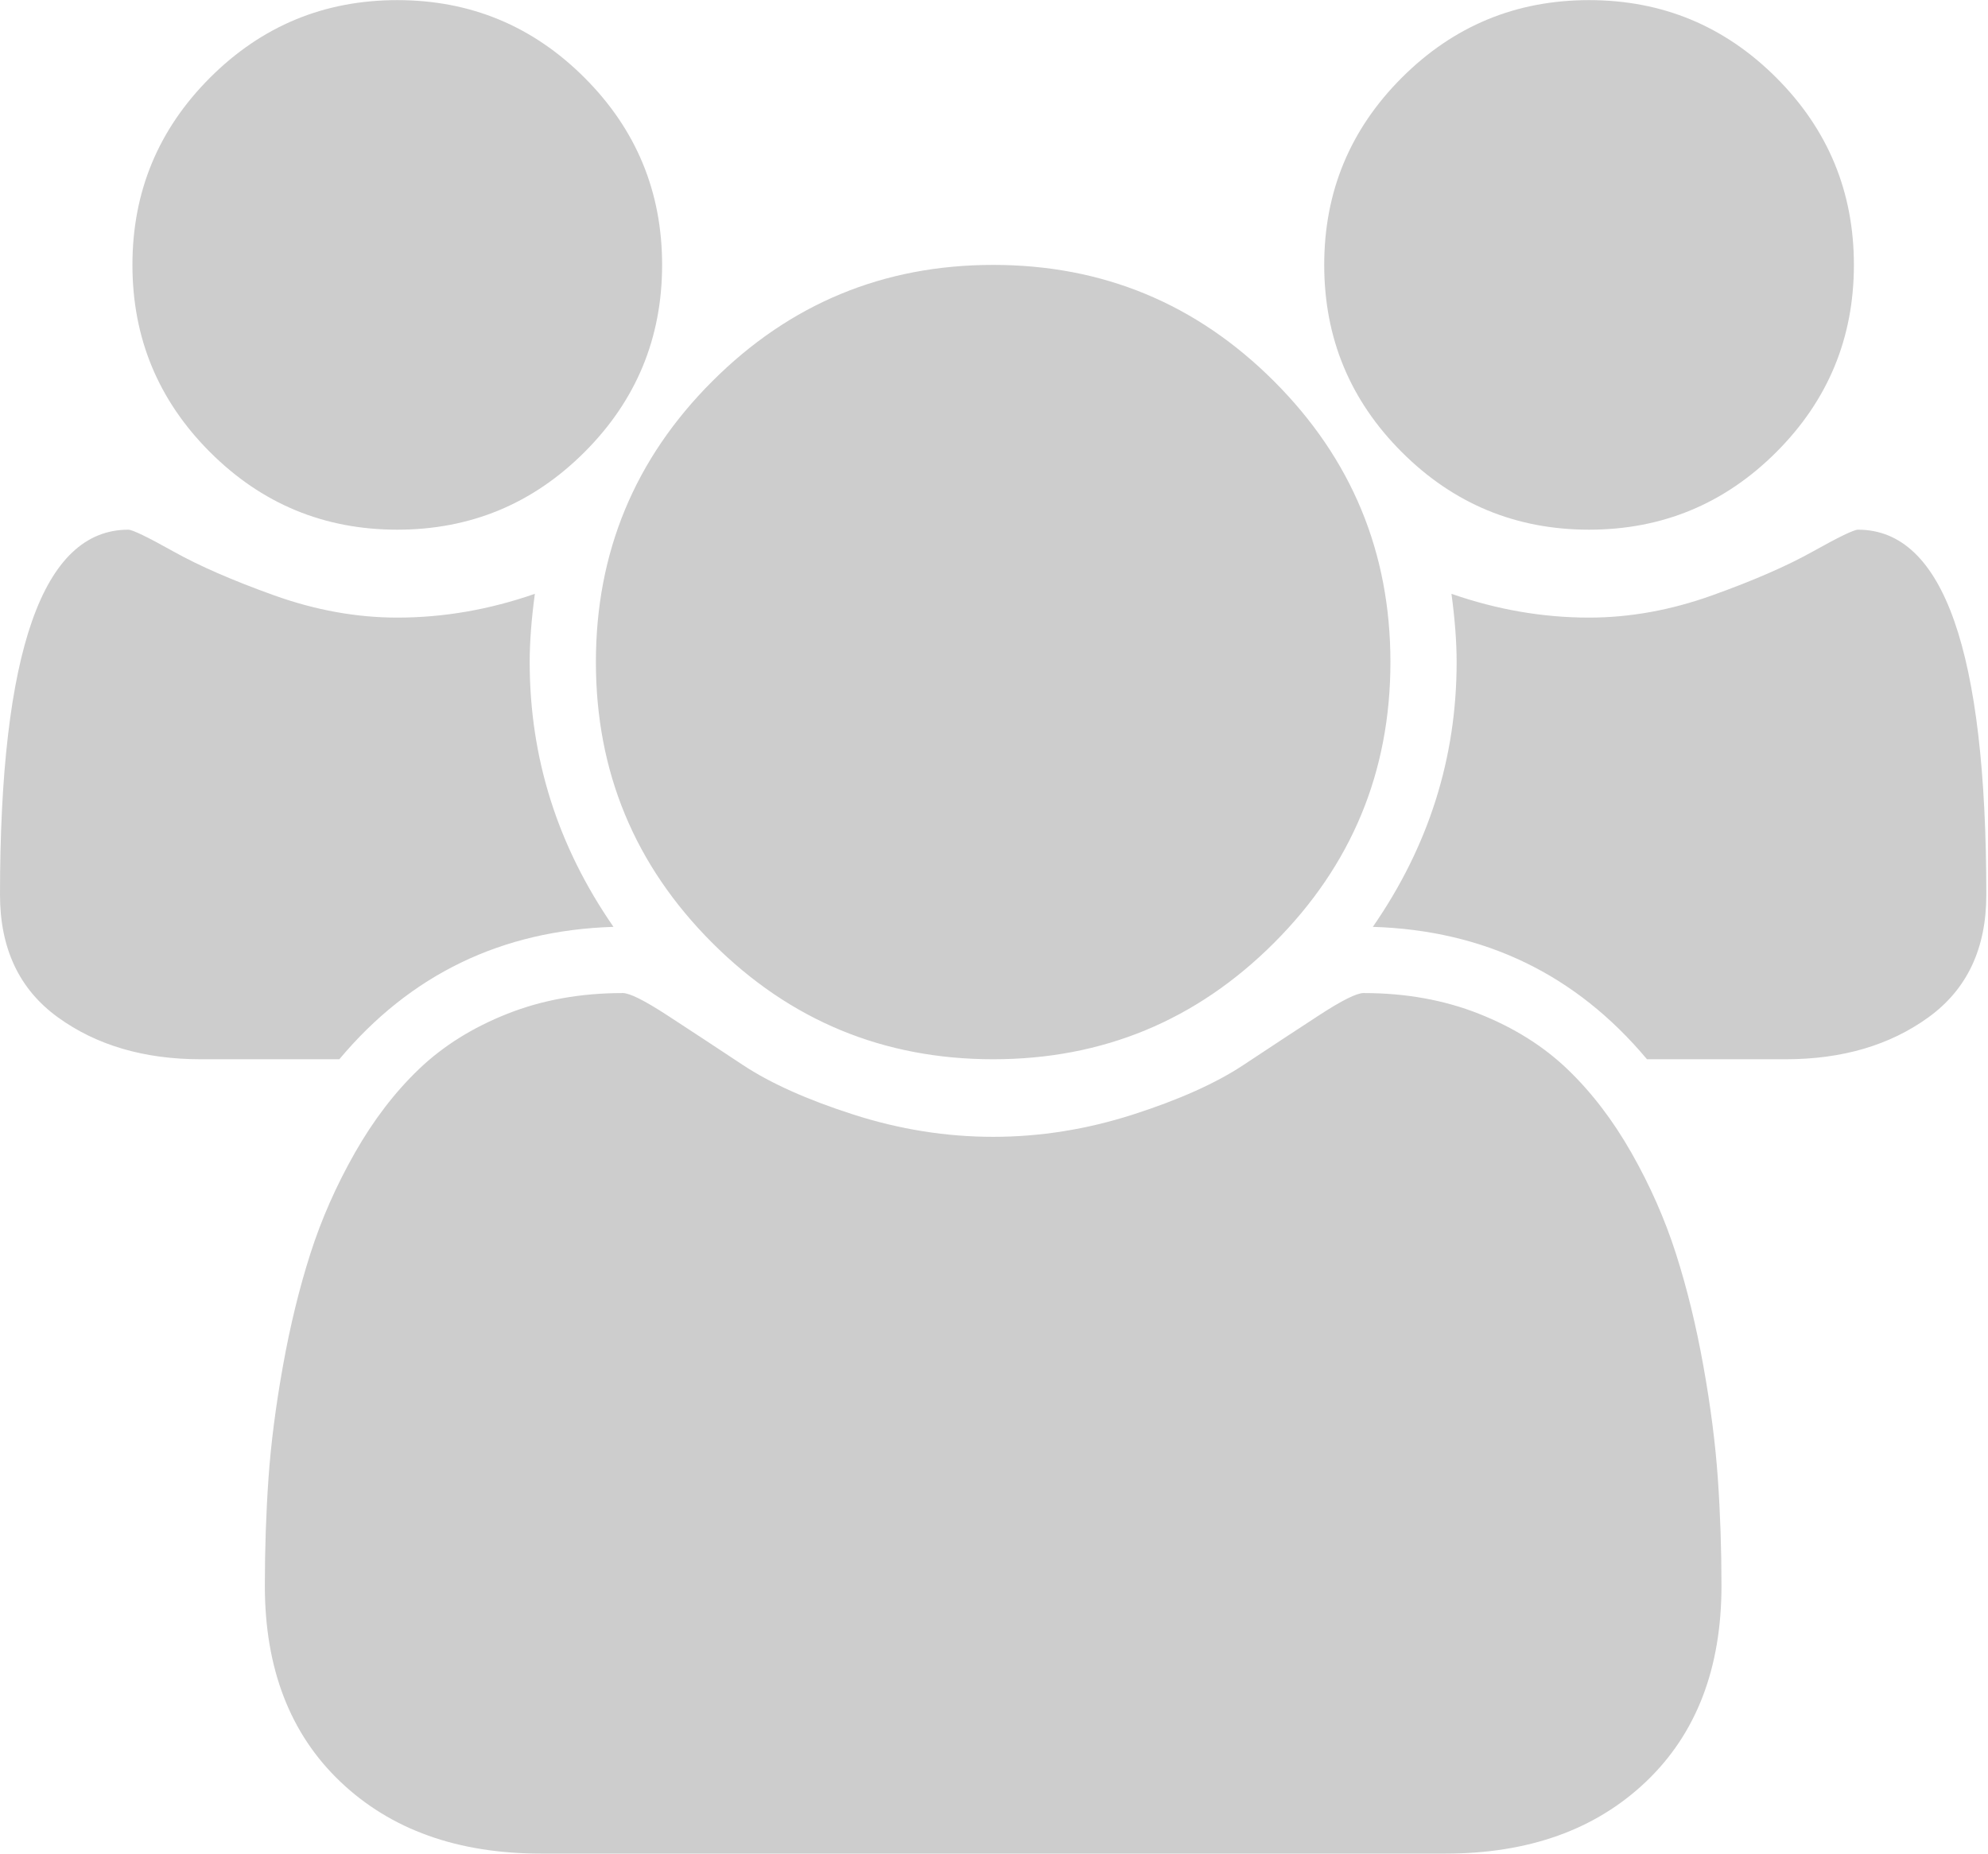
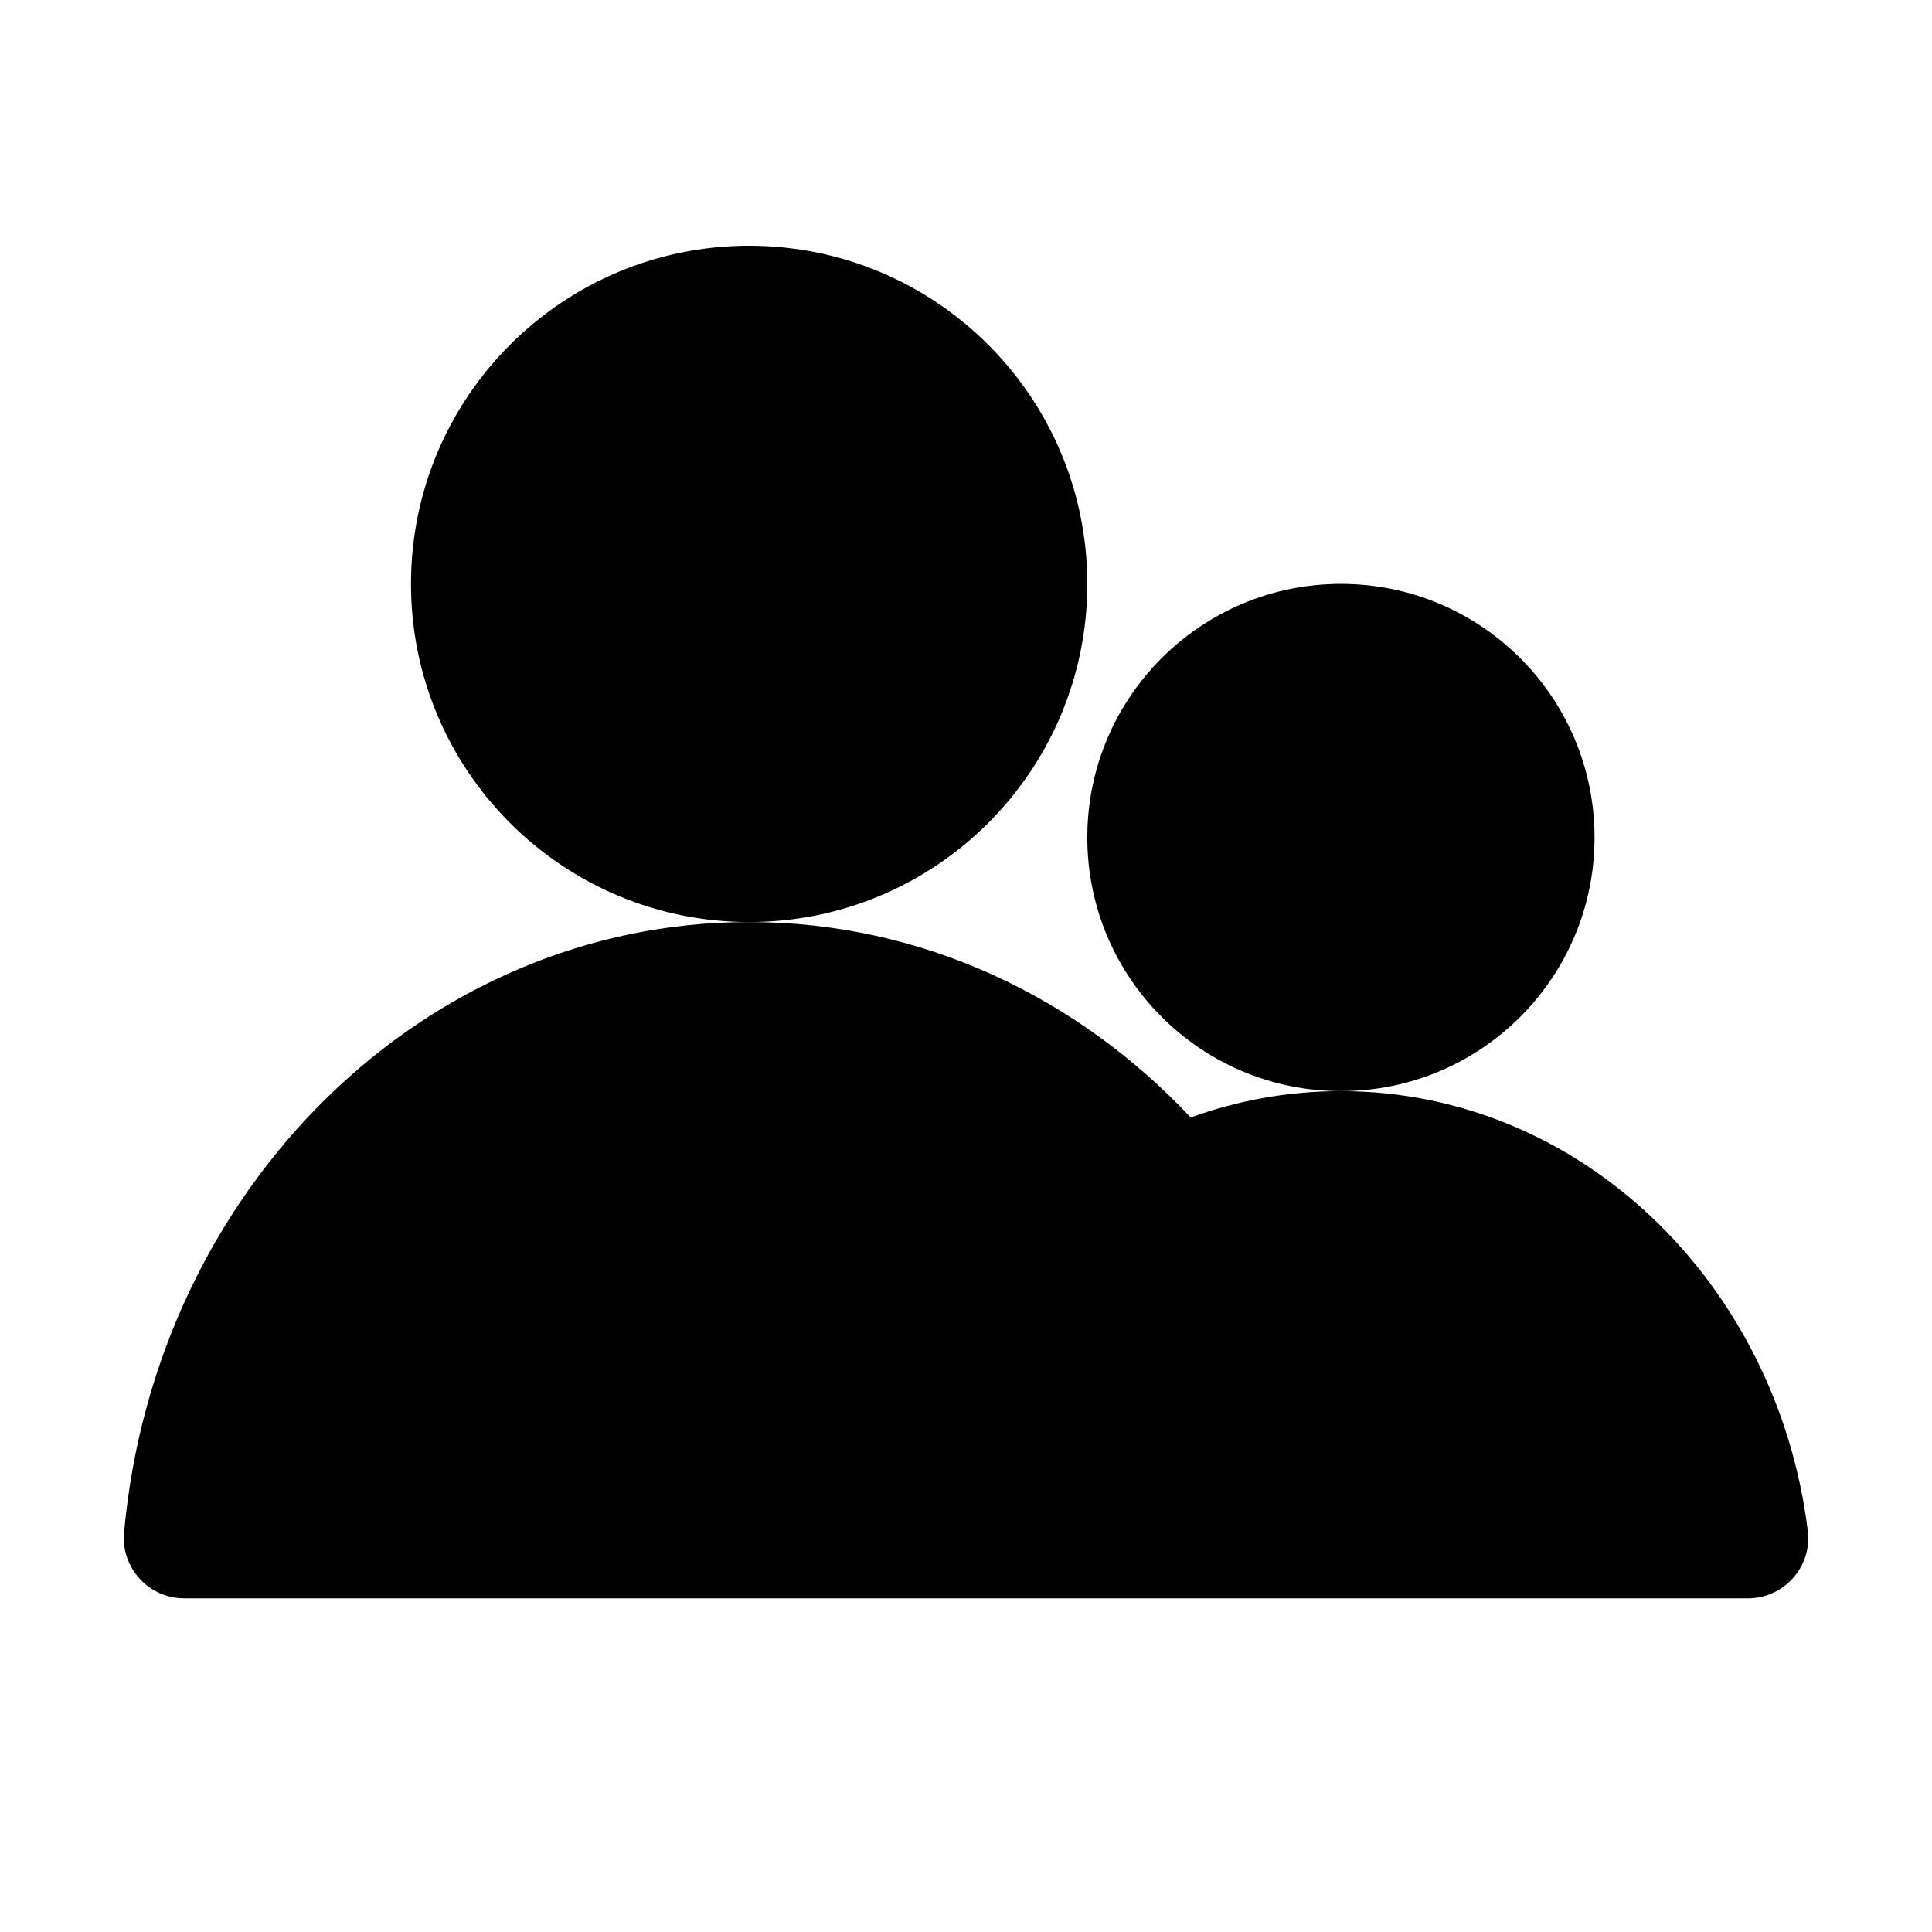
- <svg xmlns="http://www.w3.org/2000/svg" class="icon" width="200px" height="186.52px" viewBox="0 0 1098 1024" version="1.1">
-   <path fill="#cdcdcd" d="M338.835 512.033q-92.566 2.857-151.419 73.138l-76.567 0q-46.854 0-78.852-23.141t-31.998-67.71q0-201.701 70.853-201.701 3.428 0 24.856 11.999t55.711 24.284 67.996 12.285q38.283 0 75.995-13.142-2.857 21.142-2.857 37.712 0 79.423 46.283 146.276zm611.961 363.977q0 68.567-41.712 108.279t-110.85 39.712l-499.397 0q-69.138 0-110.85-39.712t-41.712-108.279q0-30.284 2-59.139t7.999-62.282 15.142-61.996 24.57-55.711 35.426-46.283 48.854-30.569 63.71-11.428q5.714 0 24.57 12.285t41.712 27.427 61.139 27.427 77.138 12.285 77.138-12.285 61.139-27.427 41.712-27.427 24.57-12.285q34.855 0 63.71 11.428t48.854 30.569 35.426 46.283 24.57 55.711 15.142 61.996 7.999 62.282 2 59.139zm-585.105-729.668q0 60.568-42.854 103.422t-103.422 42.854-103.422-42.854-42.854-103.422 42.854-103.422 103.422-42.854 103.422 42.854 42.854 103.422zm402.26 219.415q0 90.851-64.282 155.133t-155.133 64.282-155.133-64.282-64.282-155.133 64.282-155.133 155.133-64.282 155.133 64.282 64.282 155.133zm329.122 128.563q0 44.569-31.998 67.71t-78.852 23.141l-76.567 0q-58.853-70.281-151.419-73.138 46.283-66.853 46.283-146.276 0-16.57-2.857-37.712 37.712 13.142 75.995 13.142 33.712 0 67.996-12.285t55.711-24.284 24.856-11.999q70.853 0 70.853 201.701zm-73.138-347.978q0 60.568-42.854 103.422t-103.422 42.854-103.422-42.854-42.854-103.422 42.854-103.422 103.422-42.854 103.422 42.854 42.854 103.422z" />
+ <svg xmlns="http://www.w3.org/2000/svg" t="1534959931191" class="icon" style="" viewBox="0 0 1024 1024" version="1.1" p-id="10161" width="200" height="200">
+   <defs>
+     <style type="text/css" />
+   </defs>
+   <path d="M397.065 309.472m-179.229 0a179.229 179.229 0 1 0 358.458 0 179.229 179.229 0 1 0-358.458 0Z" p-id="10162" />
+   <path d="M710.715 443.894m-134.421 0a134.421 134.421 0 1 0 268.842 0 134.421 134.421 0 1 0-268.842 0Z" p-id="10163" />
+   <path d="M958.167 811.405c-16.235-131.576-120.835-233.09-247.452-233.09a233.207 233.207 0 0 0-79.622 13.969c-60.127-64.034-142.785-103.583-234.028-103.583-172.93 0-315.059 142.02-331.305 323.664-1.672 18.7 13.112 34.793 31.886 34.793h828.737c19.159 0 34.13-16.737 31.784-35.753z" p-id="10164" />
</svg>
